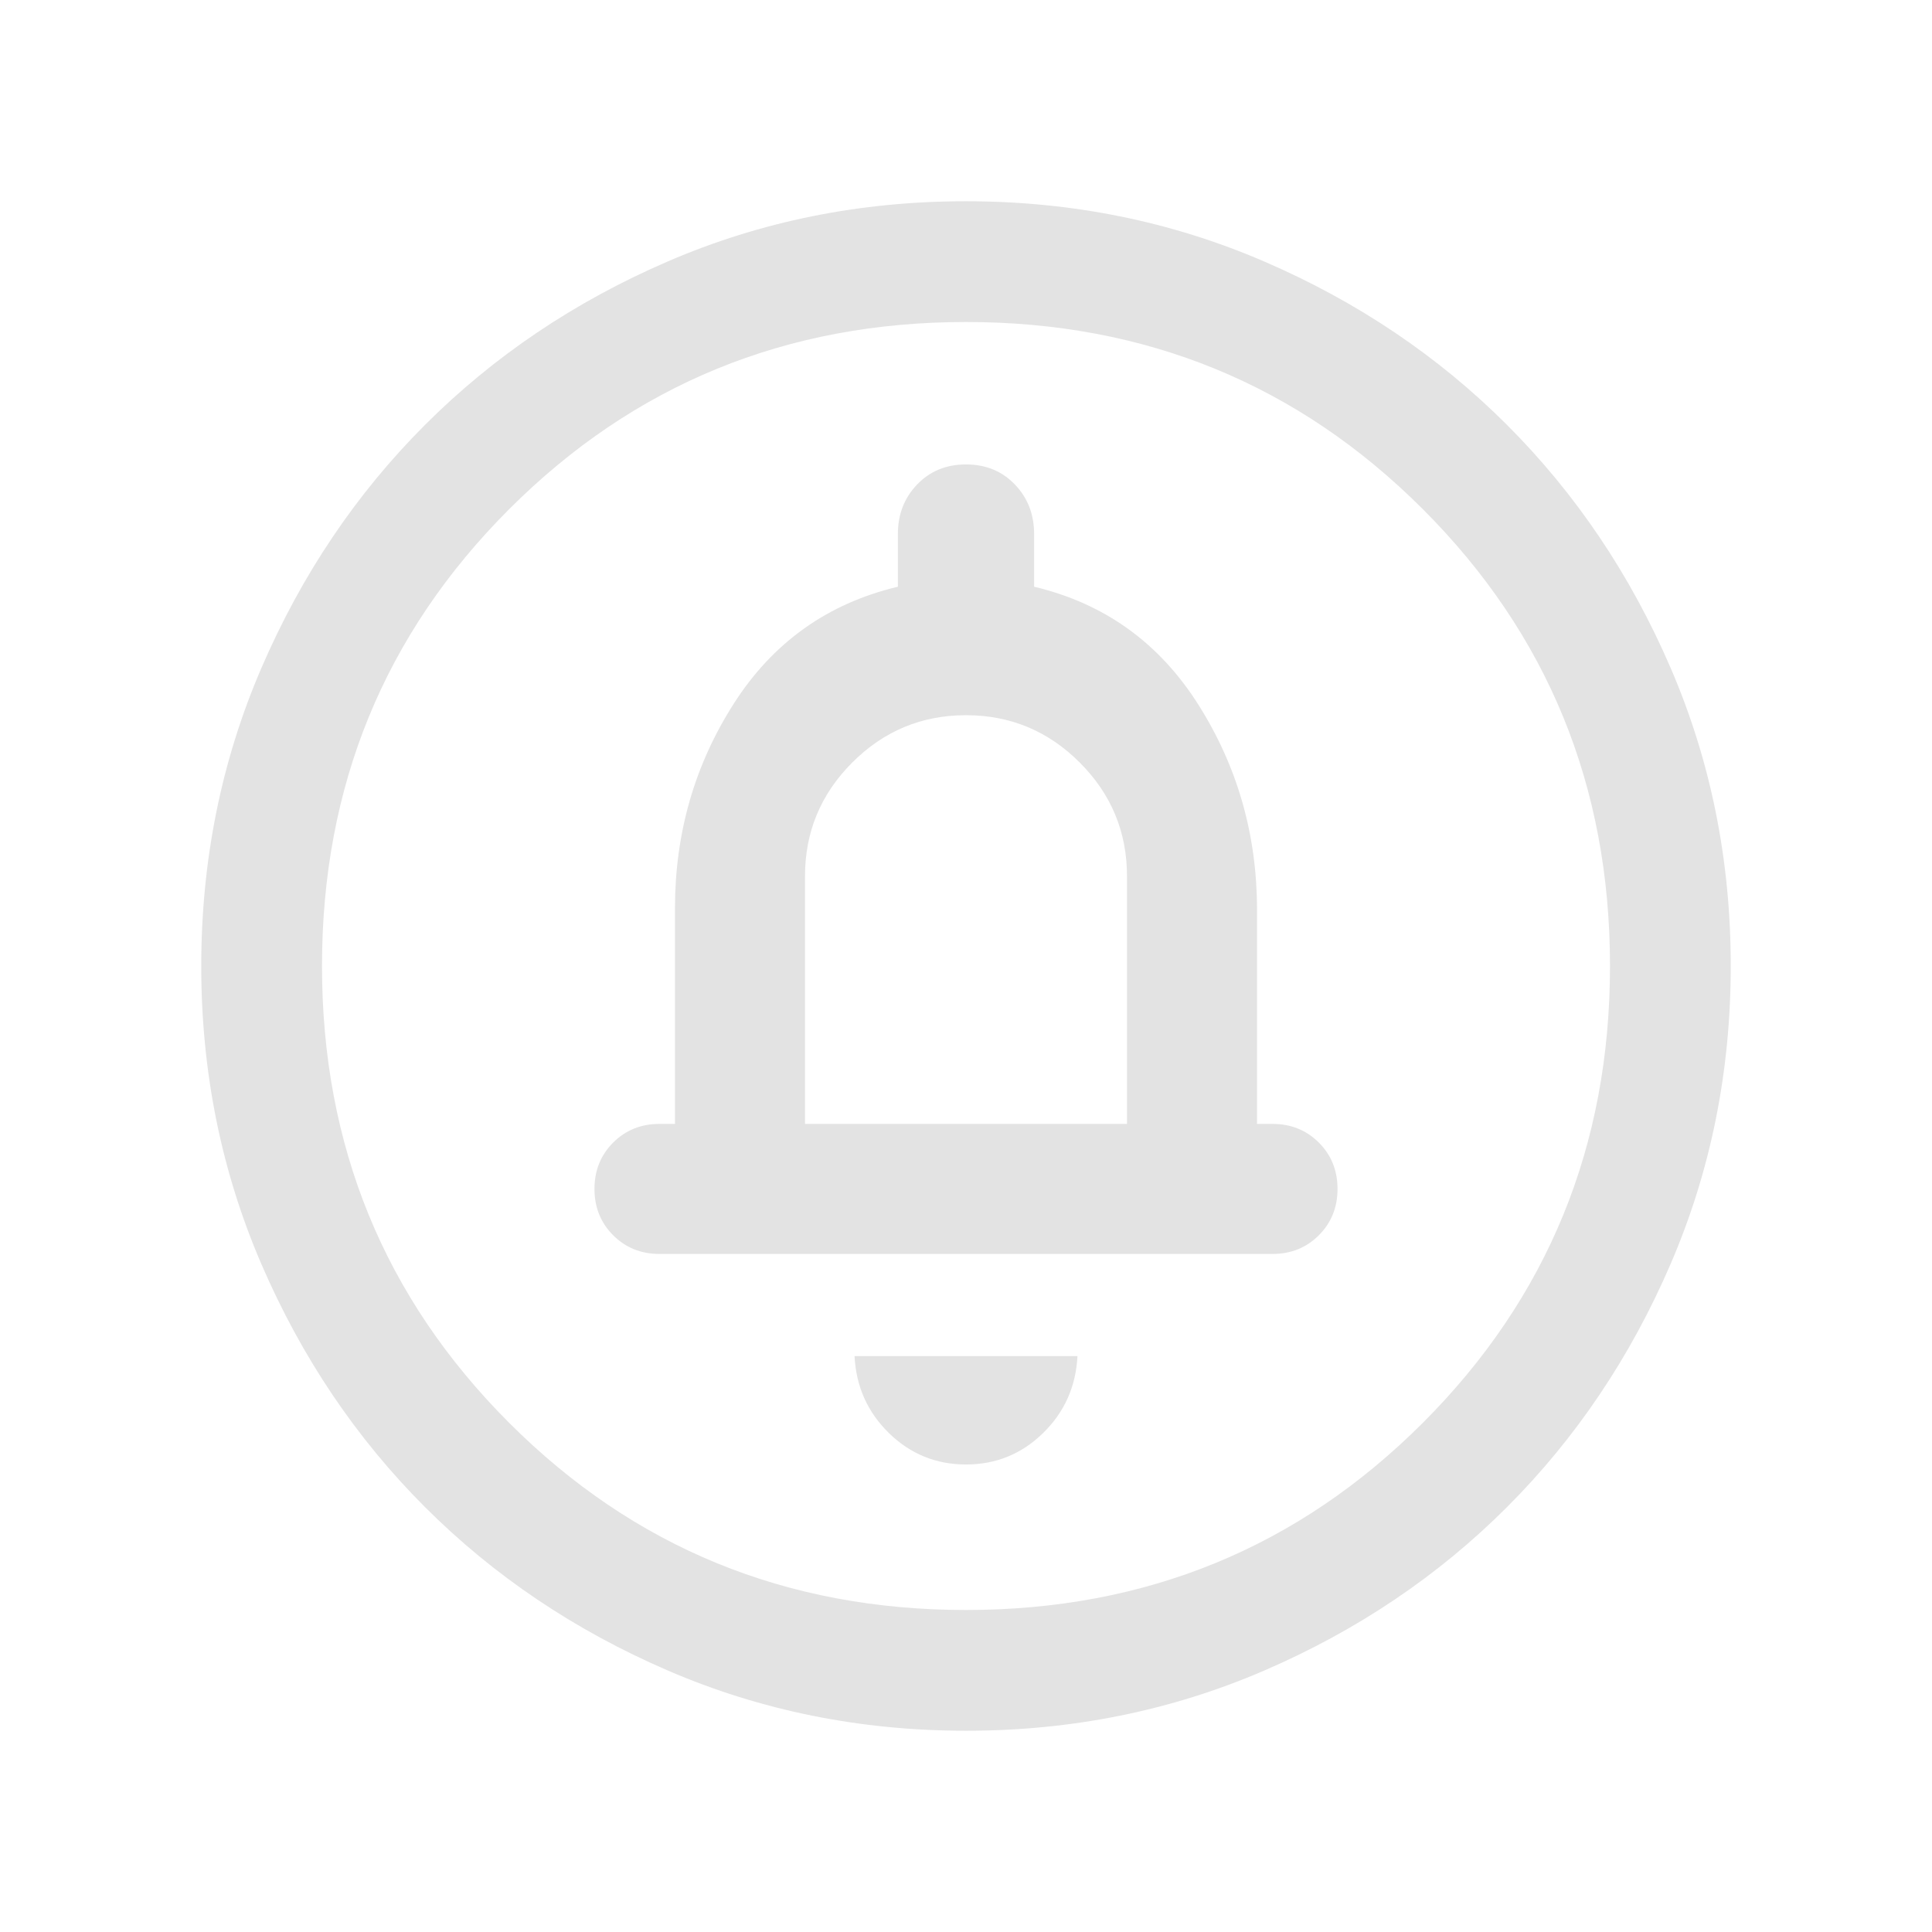
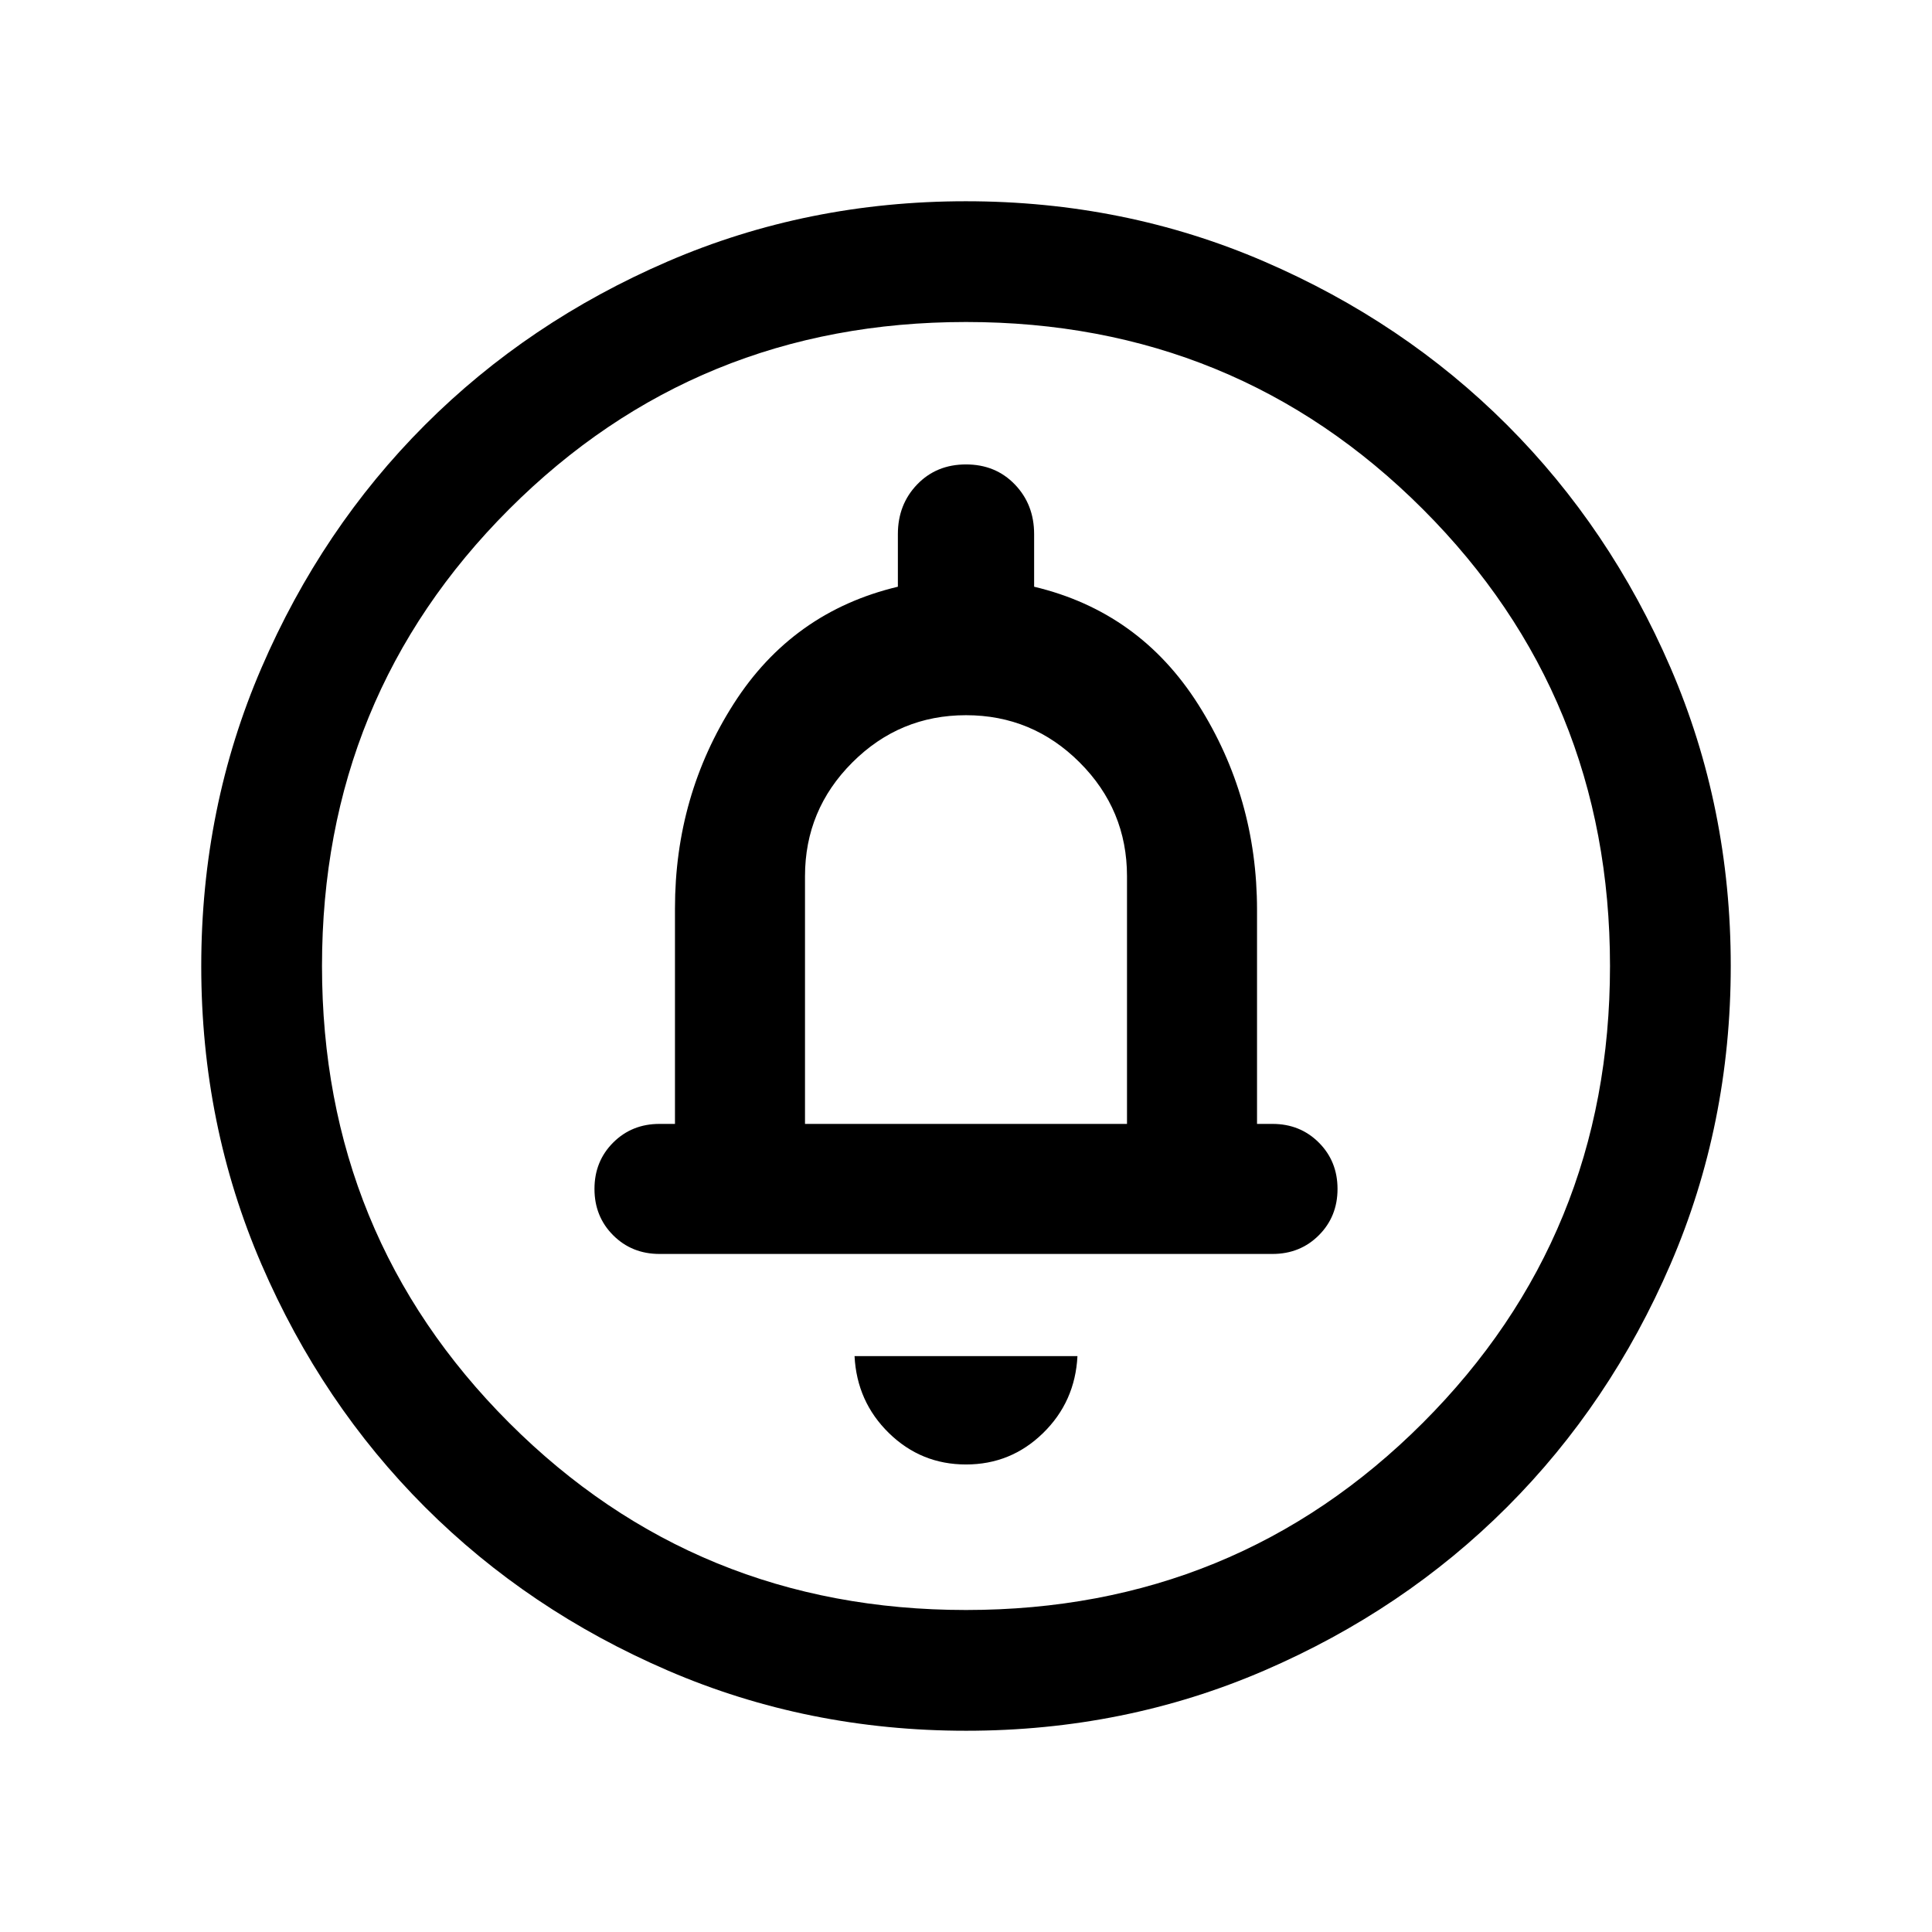
- <svg xmlns="http://www.w3.org/2000/svg" height="24px" viewBox="0 -960 960 960" width="24px" fill="#e3e3e3">
+ <svg xmlns="http://www.w3.org/2000/svg" height="24px" viewBox="0 -960 960 960" width="24px" fill="currentColor">
  <path d="M518.27-247.89q15.96-15.57 17.11-38.26H424.62q1.15 22.69 17.11 38.26 15.96 15.58 38.27 15.58 22.31 0 38.27-15.58ZM400-401.54v-123.08q0-33 23.5-56.5t56.5-23.5q33 0 56.5 23.5t23.5 56.5v123.08H400ZM480.07-100q-78.84 0-148.21-29.92t-120.68-81.21q-51.31-51.29-81.25-120.63Q100-401.1 100-479.93q0-78.84 29.92-148.21t81.21-120.68q51.29-51.31 120.63-81.25Q401.1-860 479.93-860q78.84 0 148.21 29.92t120.68 81.21q51.31 51.29 81.25 120.63Q860-558.9 860-480.07q0 78.84-29.92 148.21t-81.21 120.68q-51.29 51.31-120.63 81.25Q558.9-100 480.07-100Zm-.07-60q134 0 227-93t93-227q0-134-93-227t-227-93q-134 0-227 93t-93 227q0 134 93 227t227 93Zm0-320ZM327.69-336.92h304.62q13.73 0 23.02-9.29 9.28-9.29 9.28-23.02t-9.28-23.02q-9.29-9.29-23.02-9.29h-7.7v-106.31q0-56-29.19-102.07-29.19-46.08-81.57-58.54v-26.15q0-14.72-9.58-24.67-9.58-9.95-24.27-9.95t-24.27 9.95q-9.58 9.95-9.58 24.67v26.15q-52.38 12.46-81.57 58.15-29.19 45.69-29.19 101.69v107.08h-7.7q-13.73 0-23.02 9.29-9.28 9.29-9.28 23.02t9.28 23.02q9.29 9.29 23.02 9.29Z" />
</svg>
